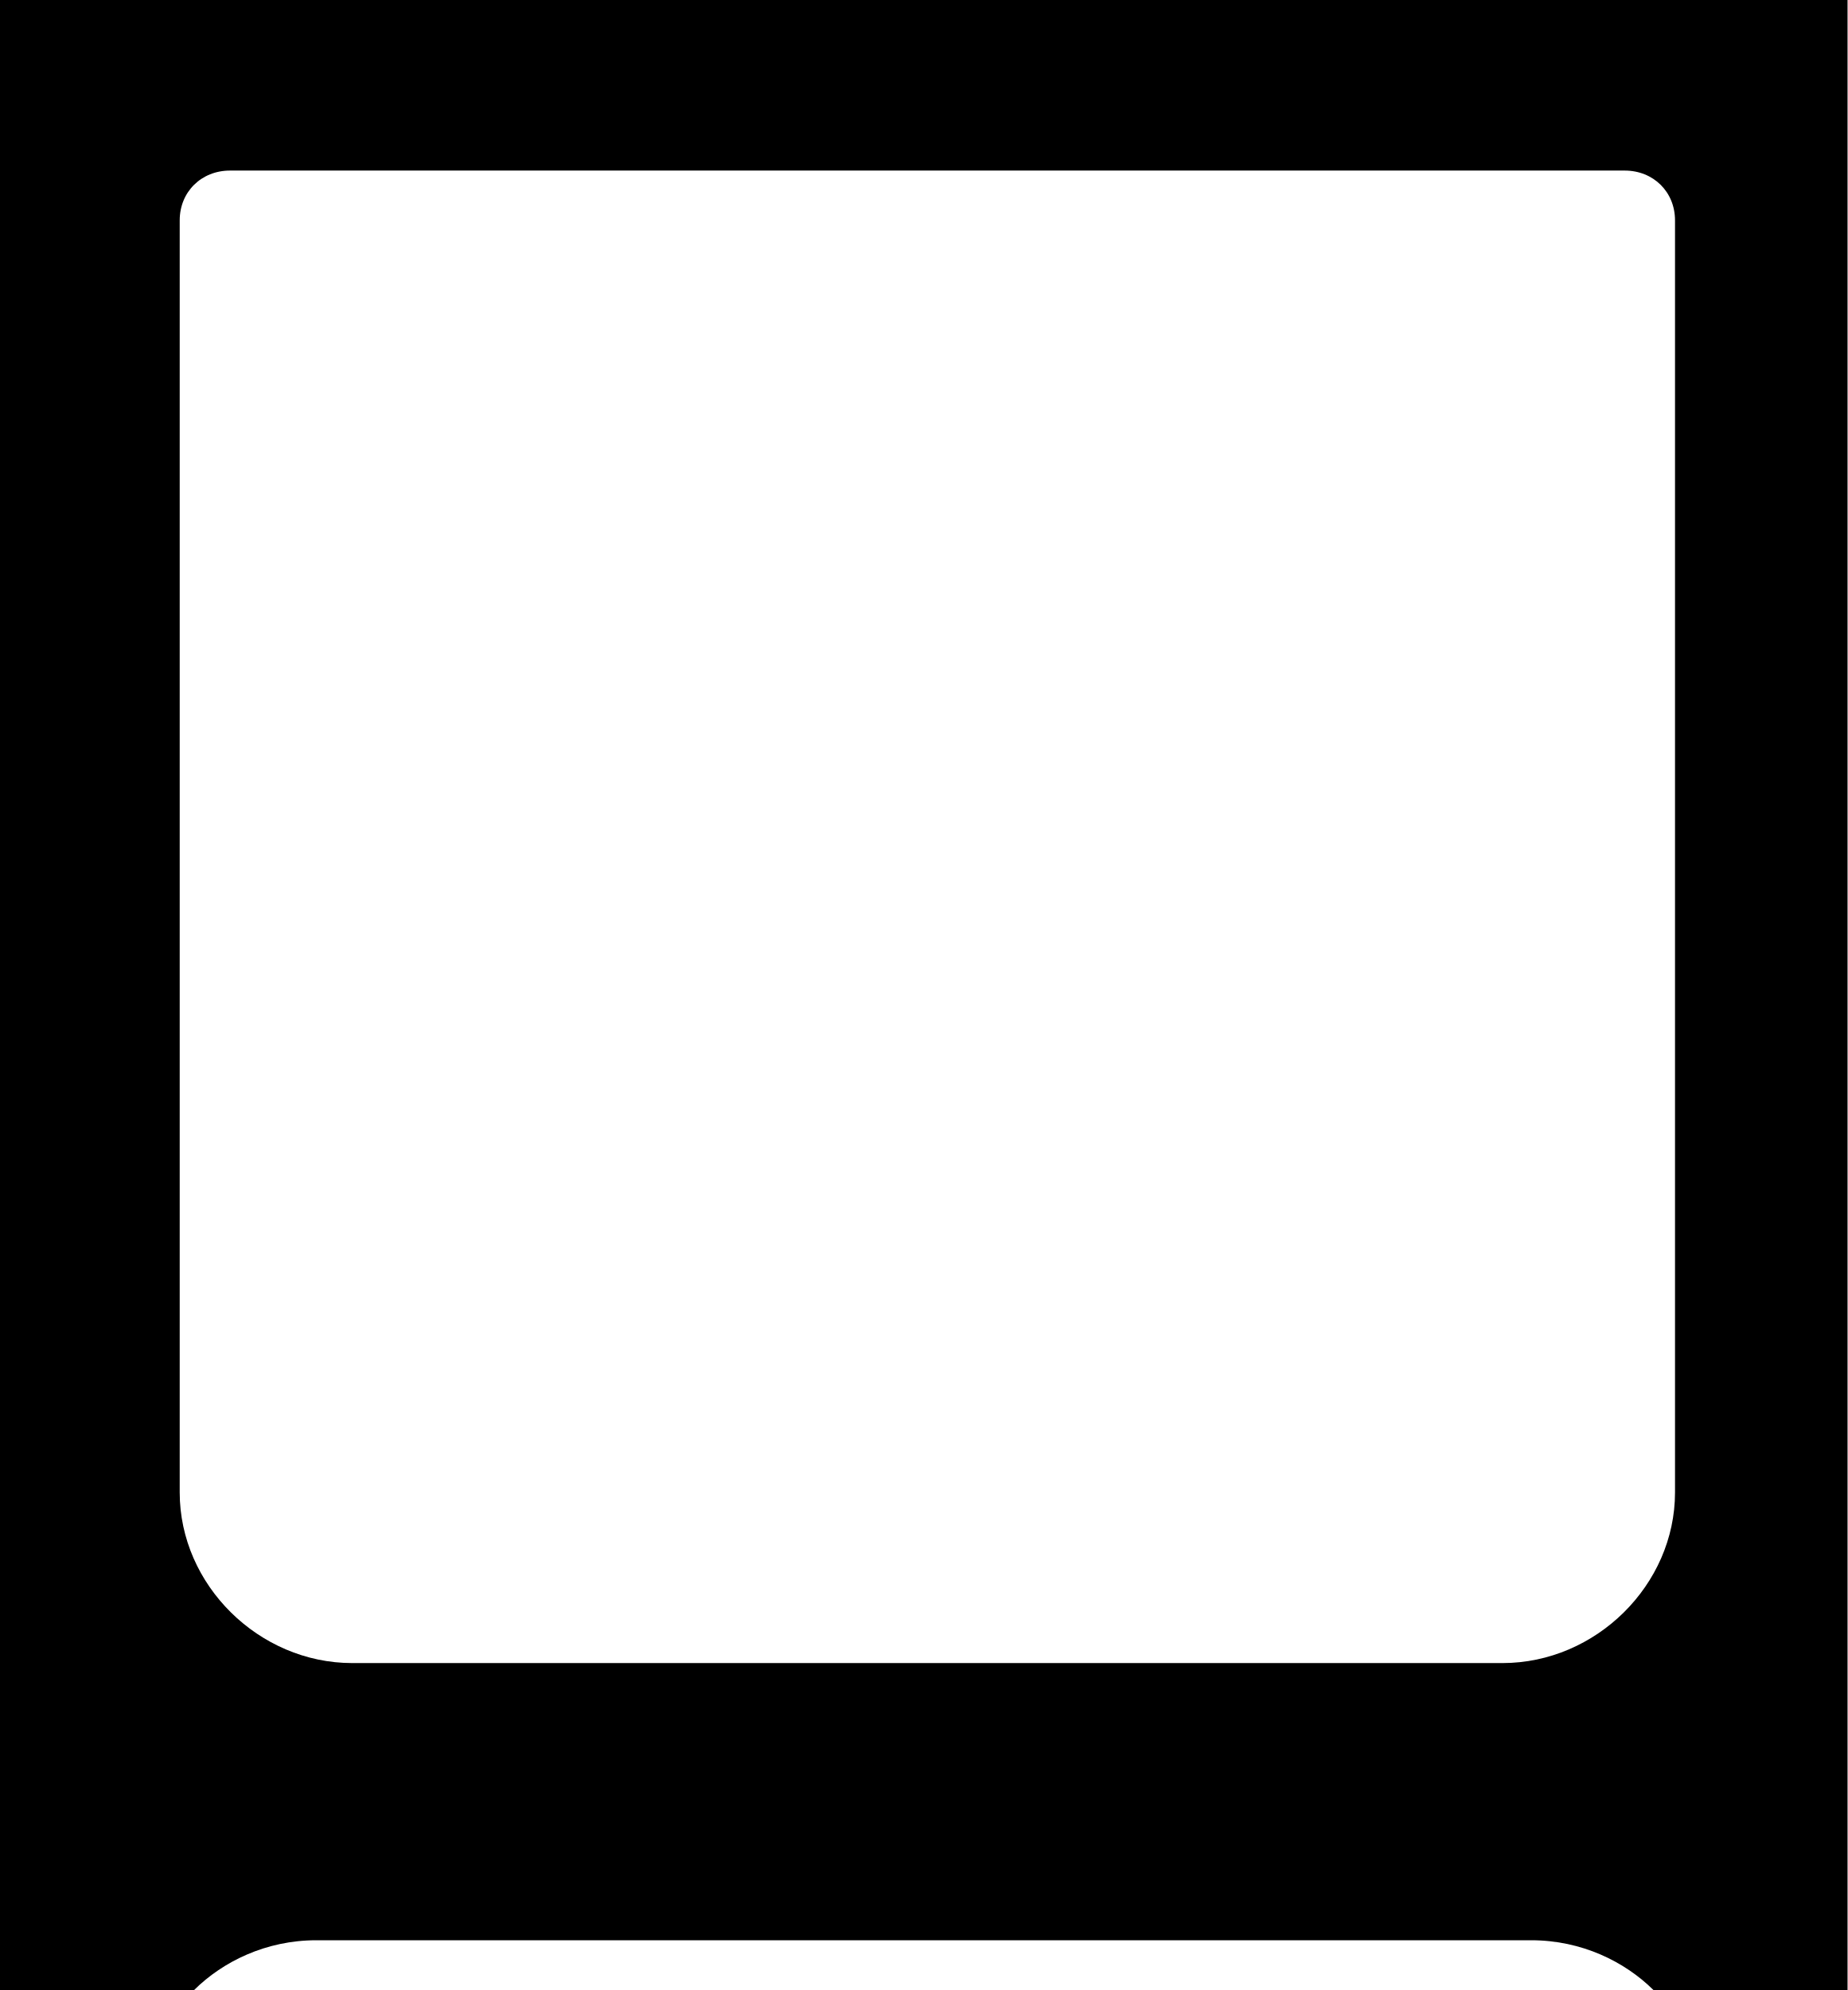
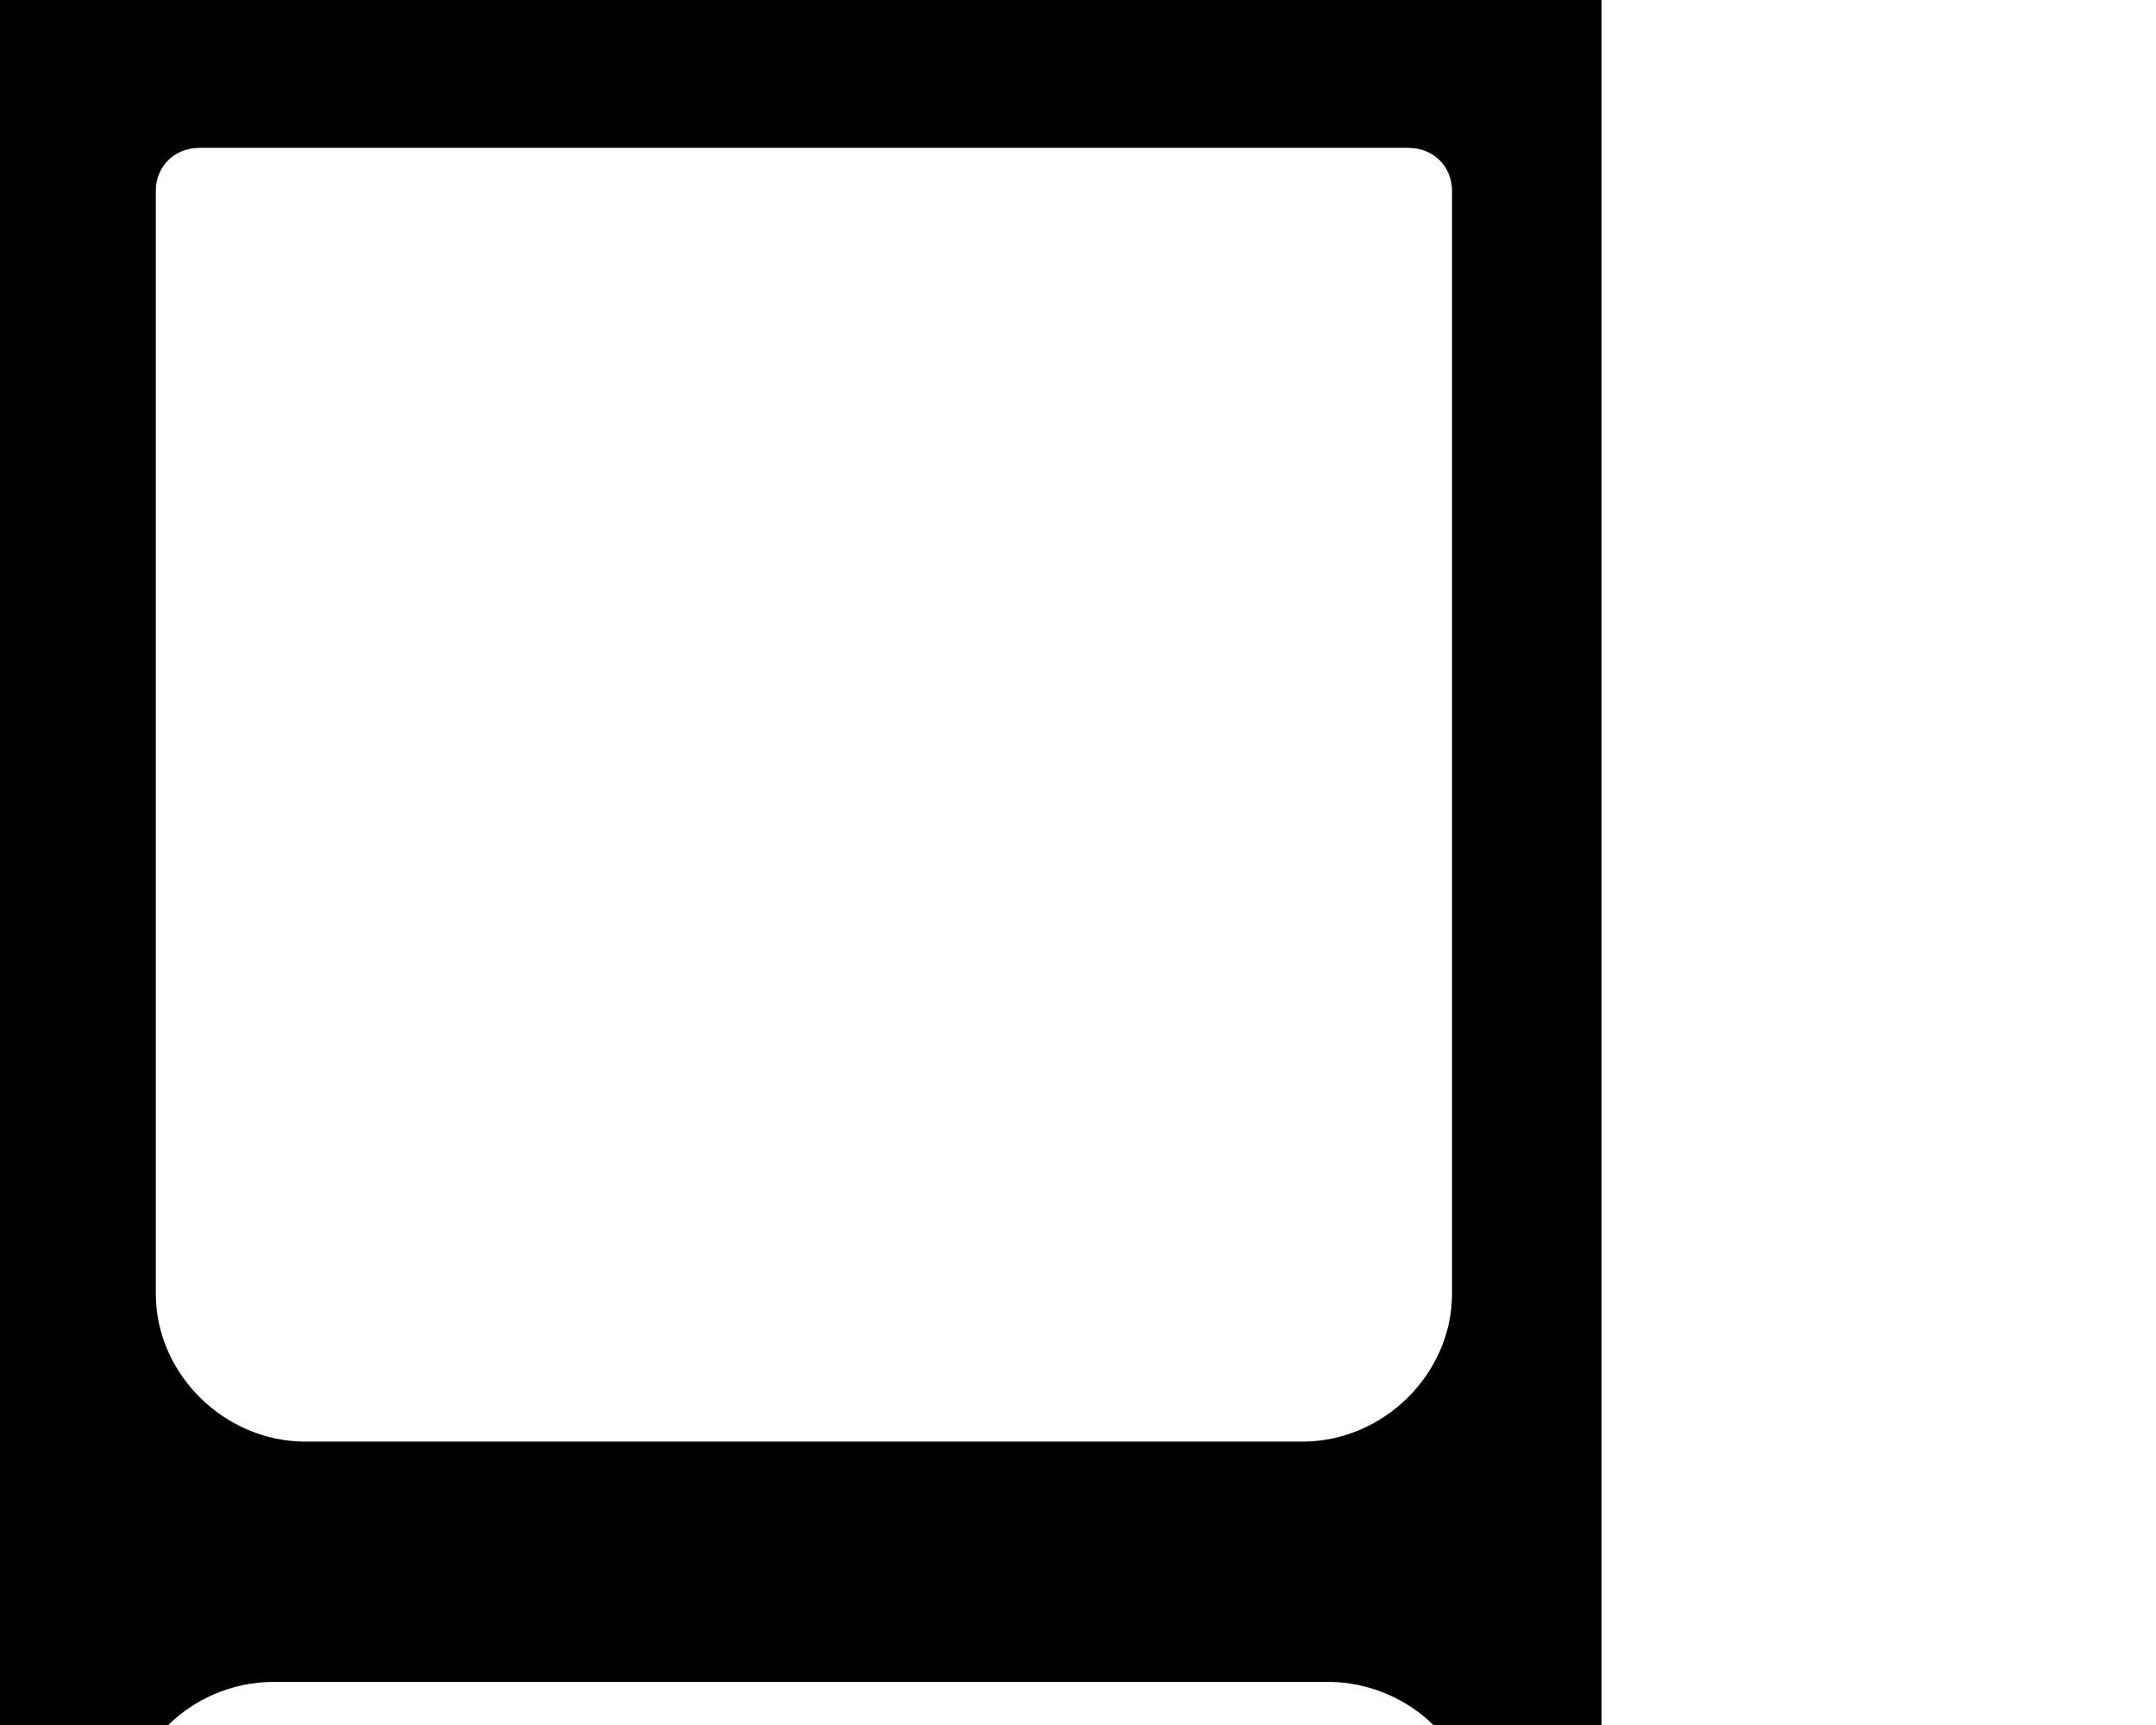
- <svg xmlns="http://www.w3.org/2000/svg" width="26px" height="28px" viewBox="0 0 26 28" version="1.1">
+ <svg xmlns="http://www.w3.org/2000/svg" width="35px" height="28px" viewBox="0 0 35 28" version="1.1">
  <path d="M26,0 L0,0 L0,28 L2.732,28 C3.136,27.6 3.743,27.3 4.451,27.3 L21.549,27.3 C22.257,27.3 22.864,27.6 23.268,28 L26,28 L26,0 Z M23.572,21 C23.572,22.3 22.459,23.4 21.144,23.4 L4.957,23.4 C3.642,23.4 2.529,22.3 2.529,21 L2.529,3.1 C2.529,2.7 2.833,2.4 3.237,2.4 L22.864,2.4 C23.268,2.4 23.572,2.7 23.572,3.1 L23.572,21 Z" />
</svg>
